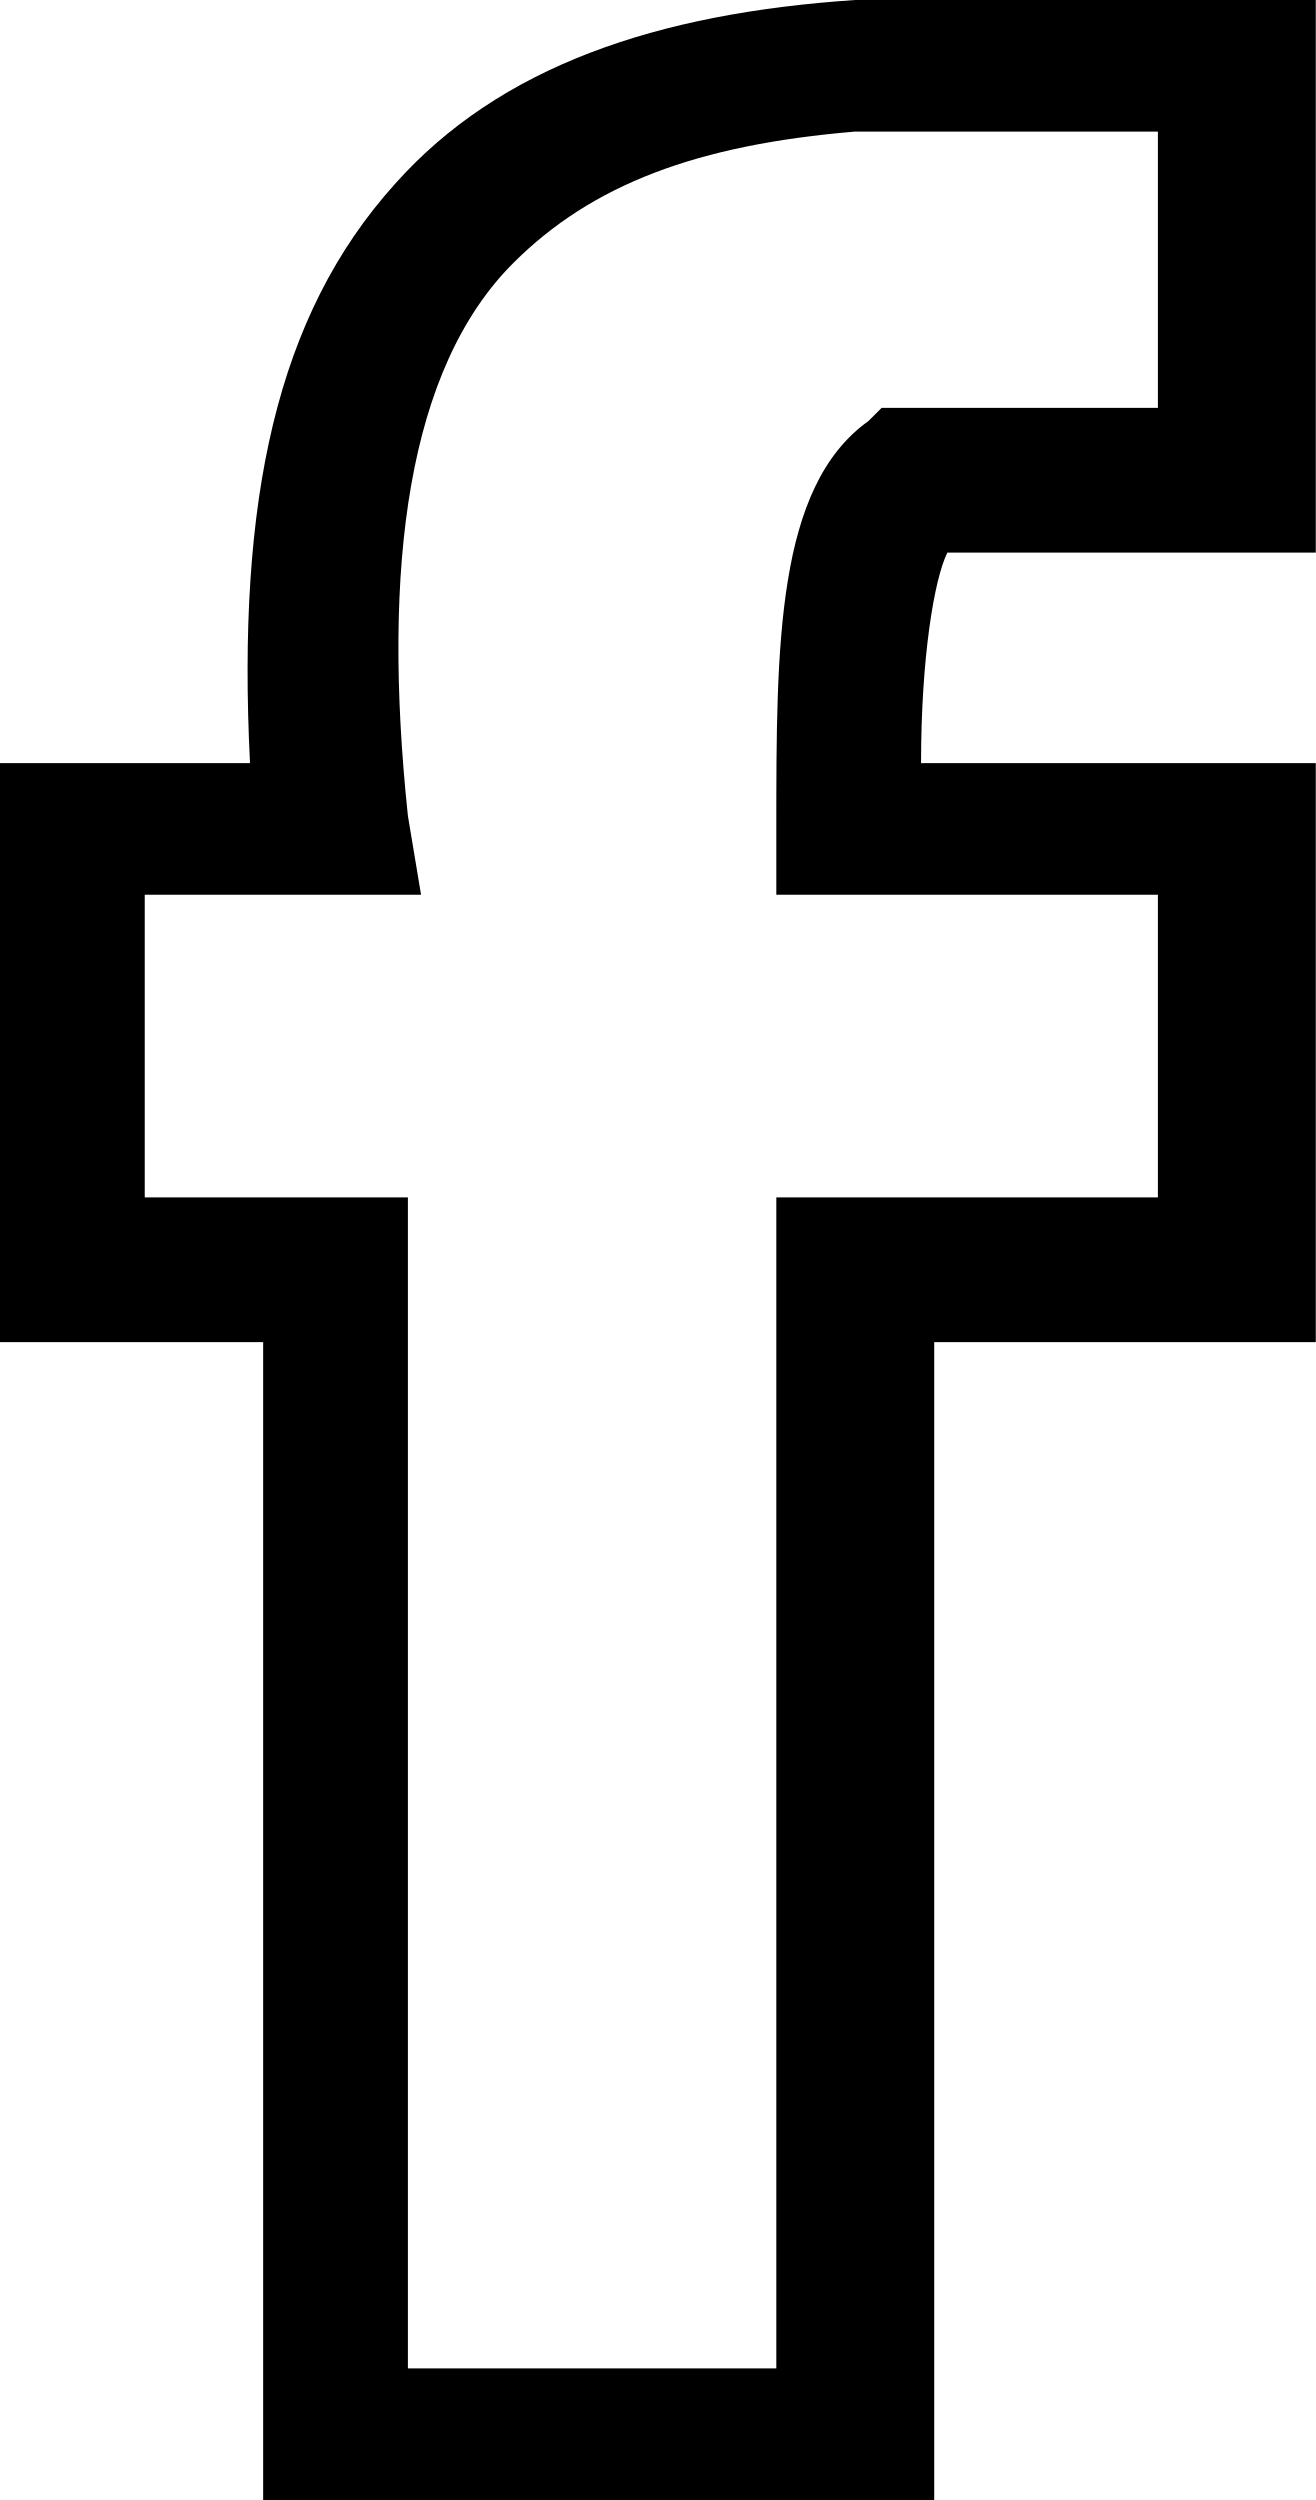
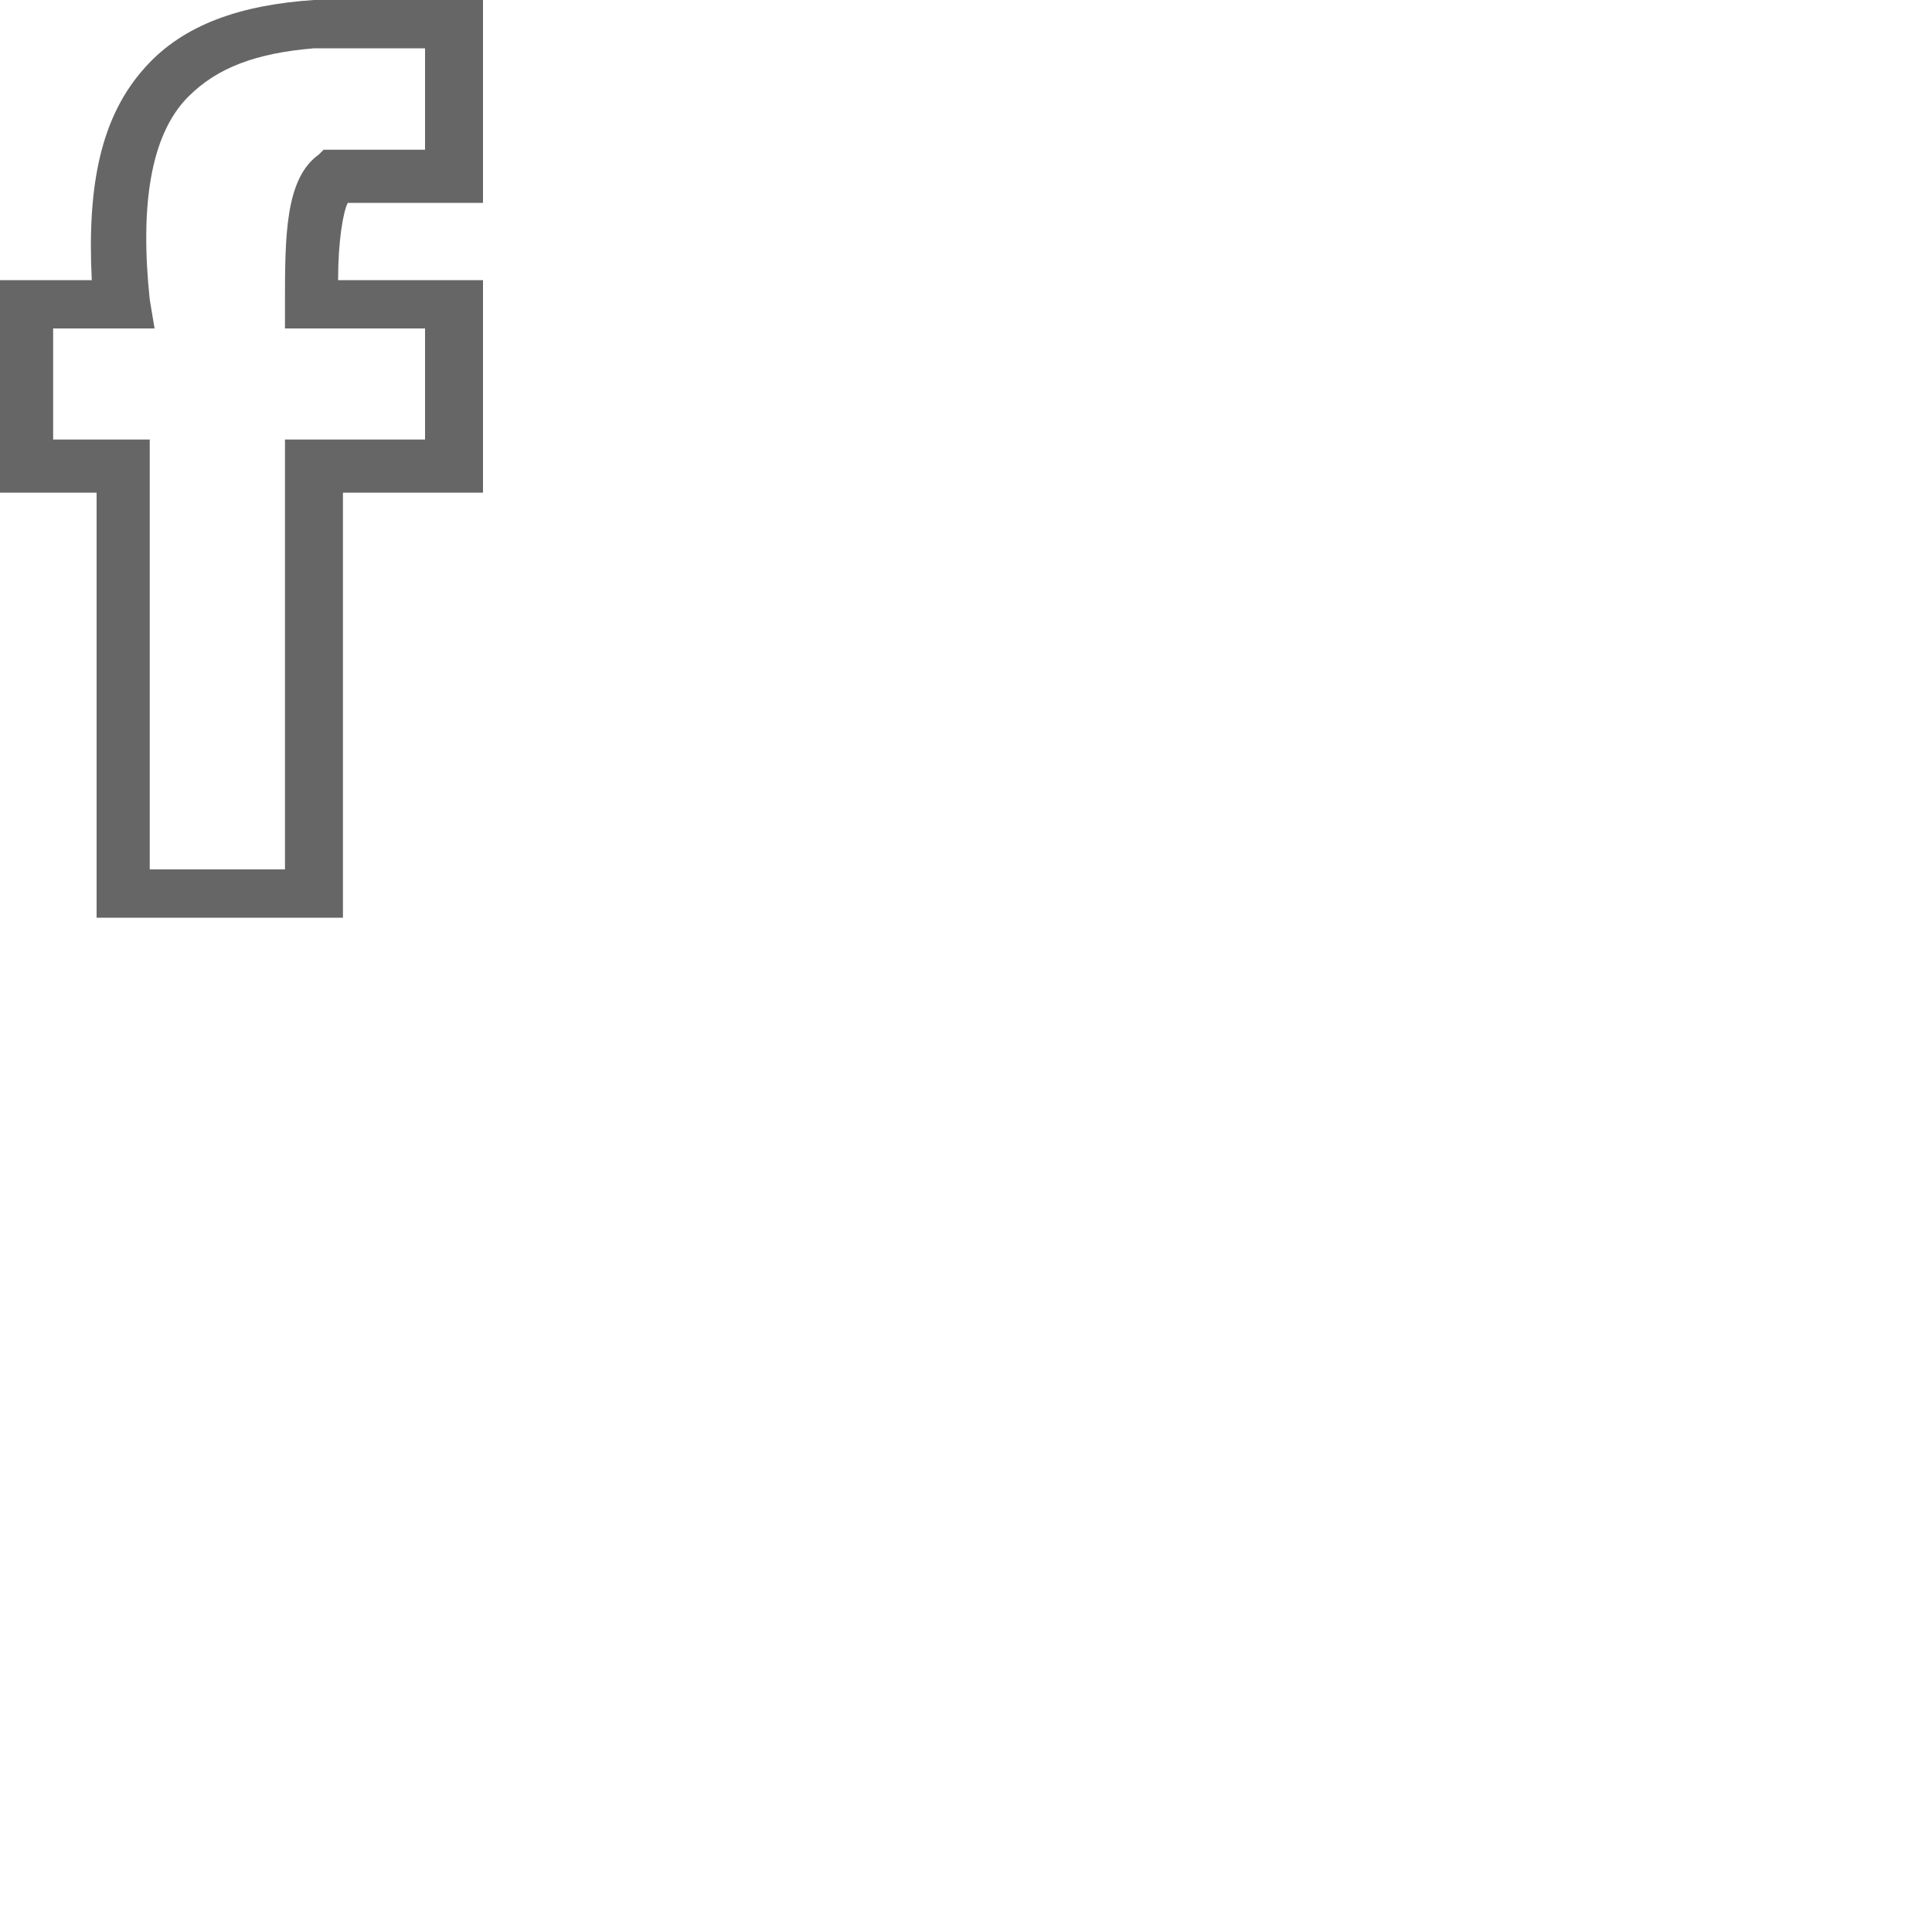
- <svg xmlns="http://www.w3.org/2000/svg" version="1.1" viewbox="0 0 40 40" xml:space="preserve">
+ <svg xmlns="http://www.w3.org/2000/svg" version="1.1" width="40" height="40" viewbox="0 0 40 40" xml:space="preserve" fill="#666666">
  <path d="M7.1,19H2v-8.8H0V5.8h1.9C1.8,3.8,2.1,2.4,3,1.4C3.8,0.5,5,0.1,6.5,0H10v4.2H7.2C7.1,4.4,7,5,7,5.8h3v4.4H7.1V19z M3.1,18 h2.8V9.1h2.9V6.8H5.9V6.3c0-1.4,0-2.6,0.7-3.1l0.1-0.1h2.1V1H6.5c-1.2,0.1-2,0.4-2.6,1c-0.8,0.8-1,2.3-0.8,4.2l0.1,0.6H1.1v2.3h2V18 z" />
</svg>
